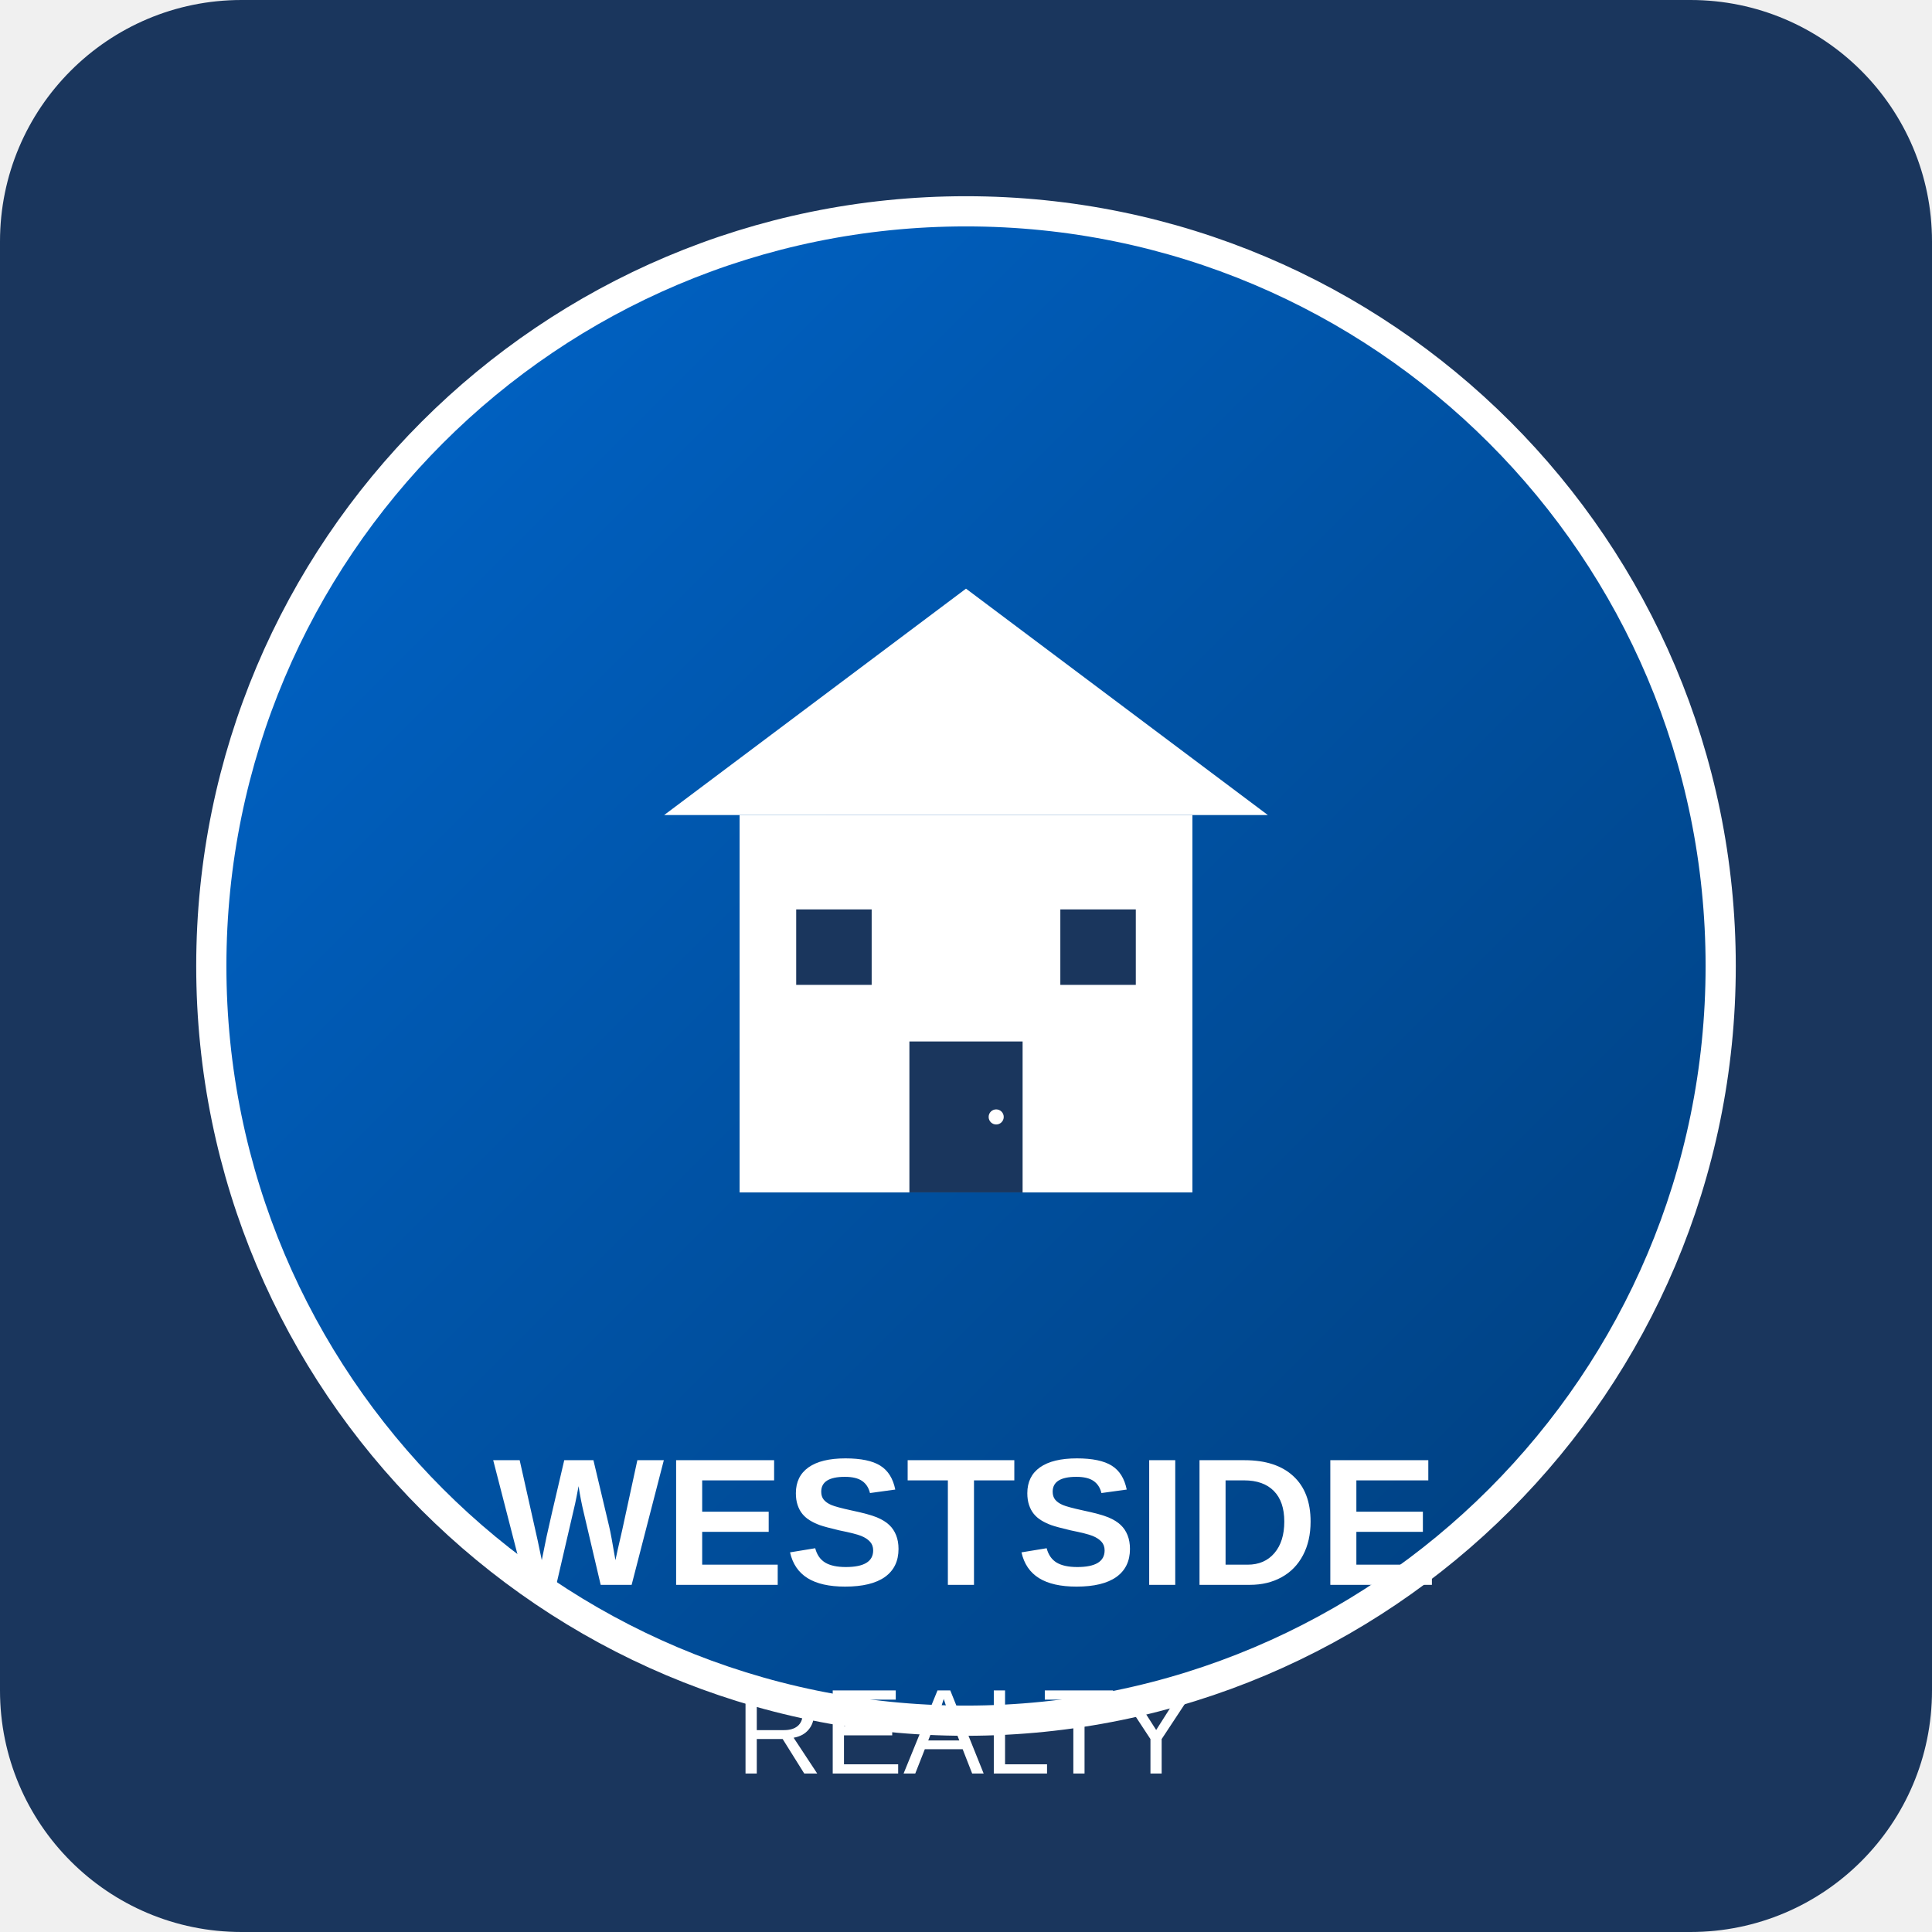
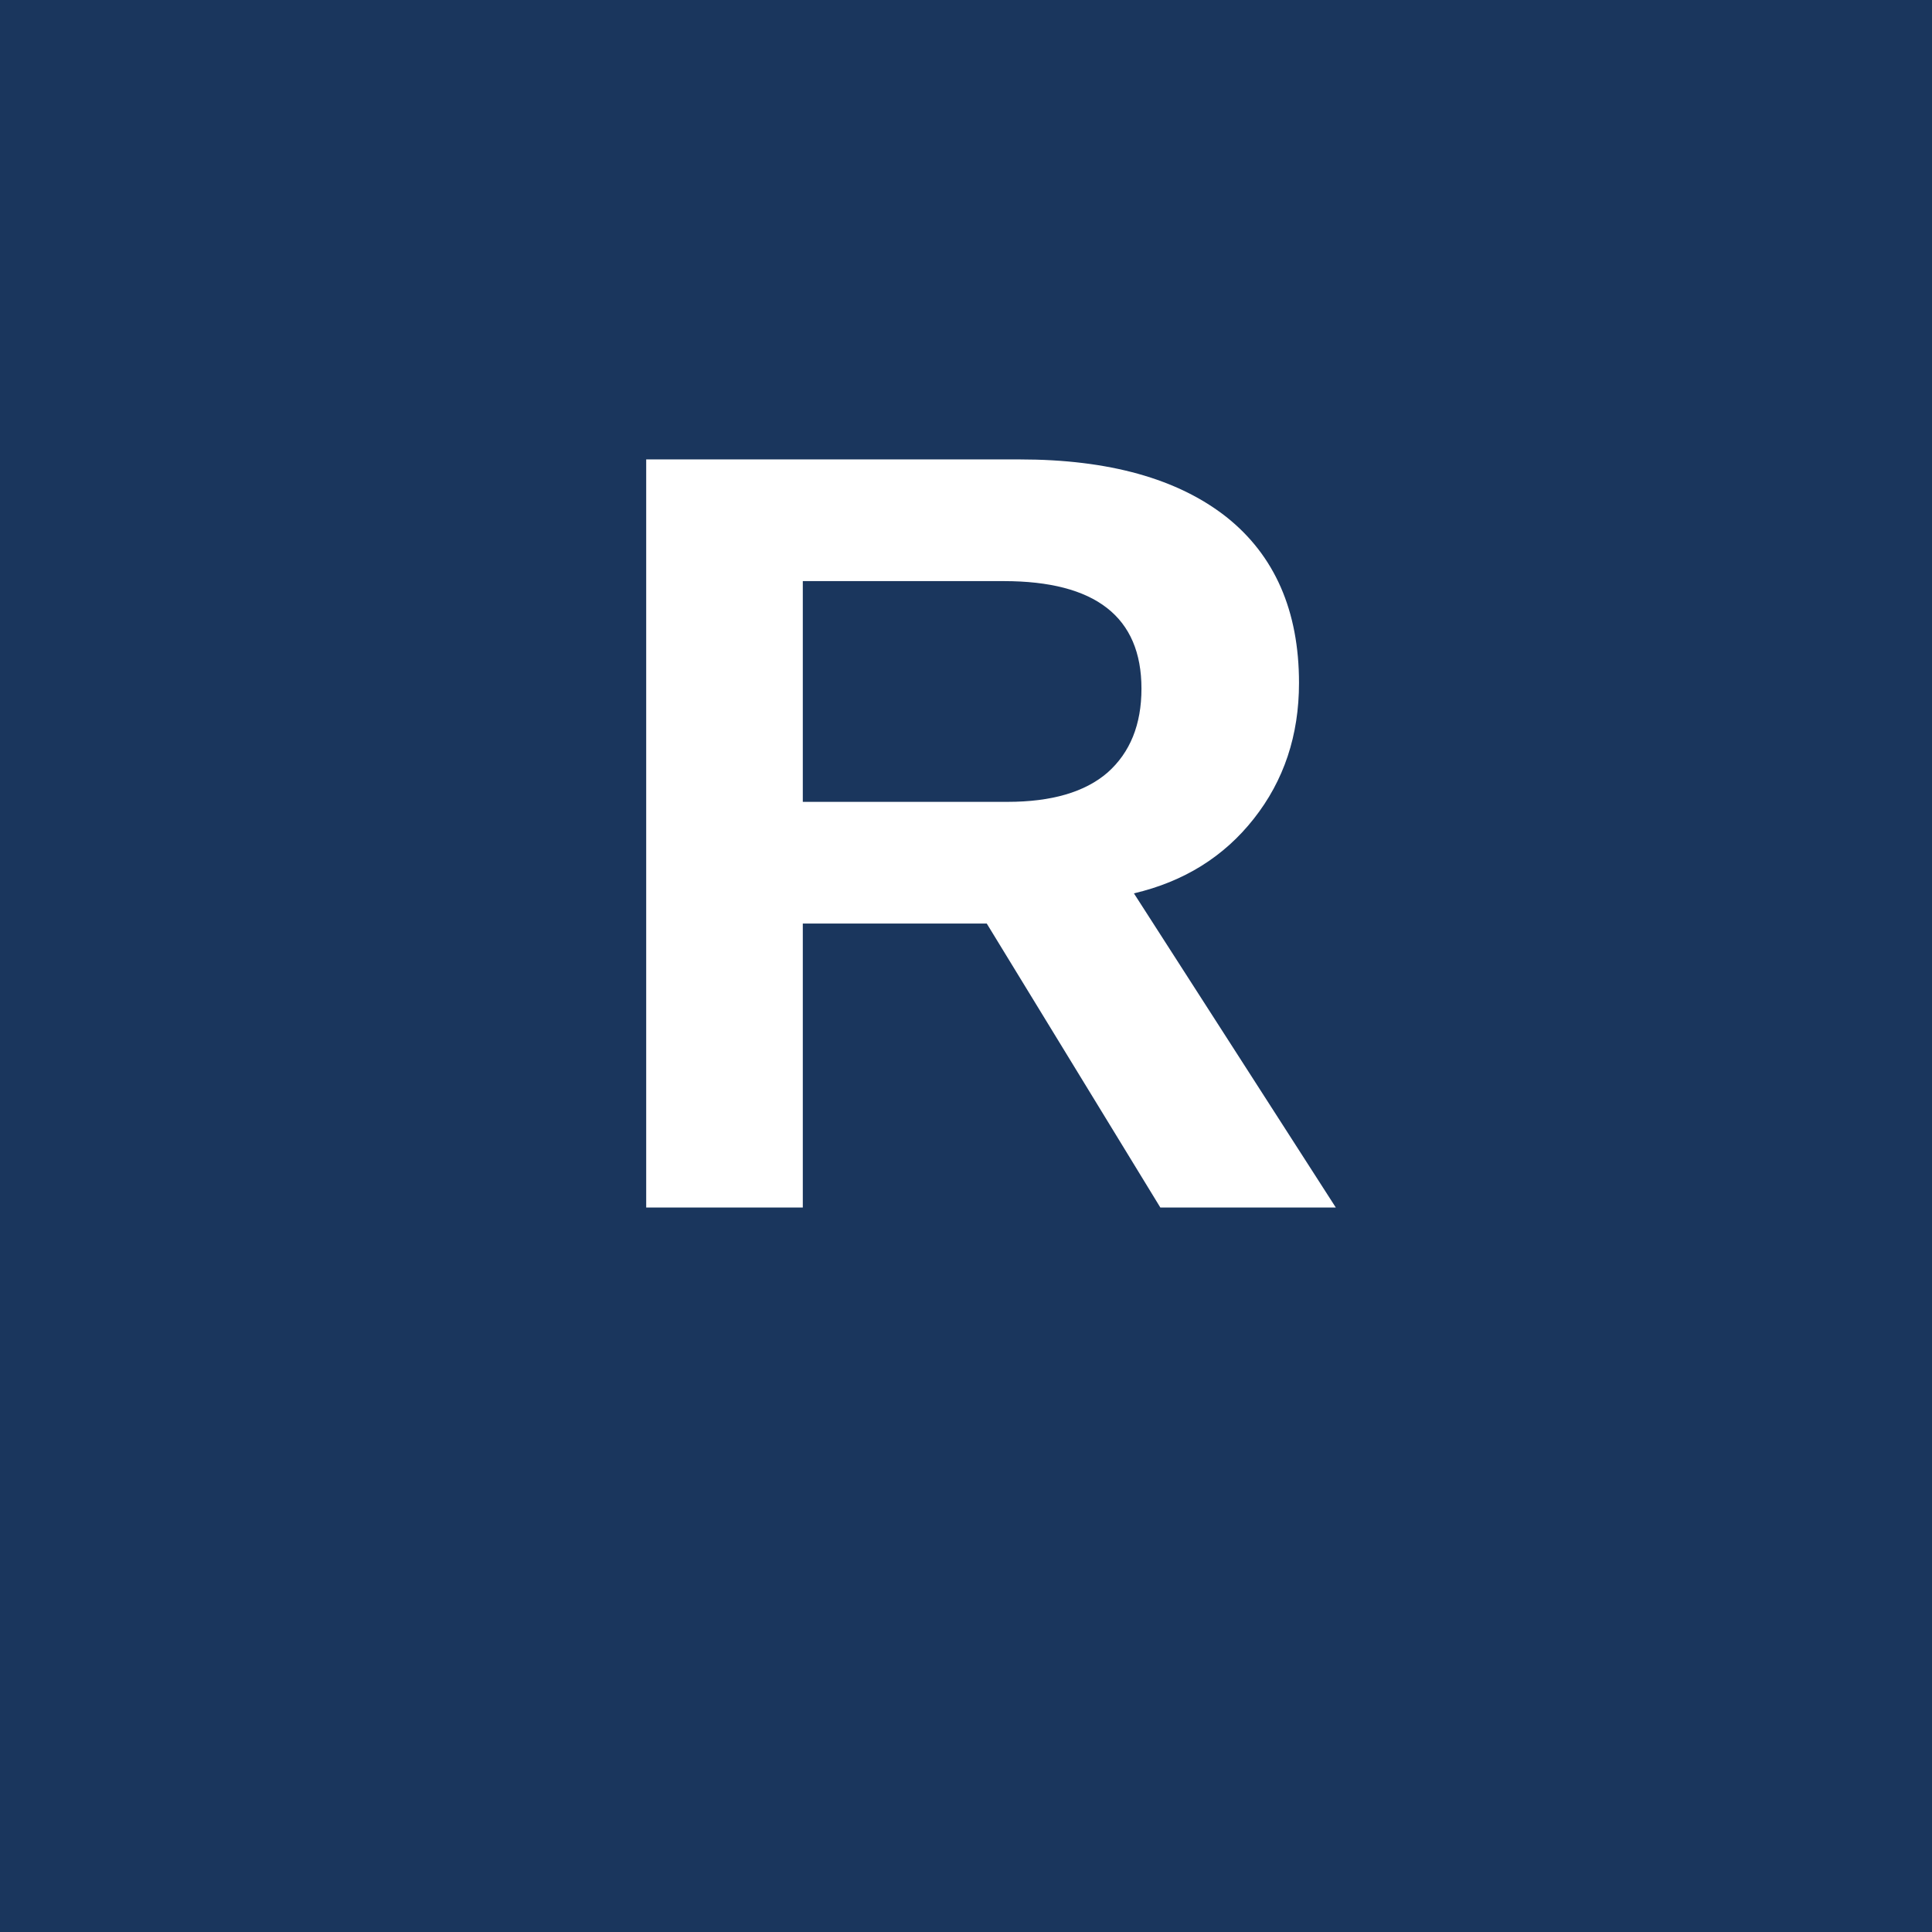
- <svg xmlns="http://www.w3.org/2000/svg" width="512" height="512" viewBox="0 0 512 512">
-   <rect width="512" height="512" fill="#1a365d" rx="64" />
-   <defs>
-     <linearGradient id="gradient" x1="0%" y1="0%" x2="100%" y2="100%">
-       <stop offset="0%" style="stop-color:#0066cc;stop-opacity:1" />
-       <stop offset="100%" style="stop-color:#003d7a;stop-opacity:1" />
-     </linearGradient>
-   </defs>
-   <circle cx="256" cy="256" r="200" fill="url(#gradient)" stroke="#ffffff" stroke-width="8" />
-   <g transform="translate(256, 256)">
-     <path d="M-80,-40 L0,-100 L80,-40 Z" fill="#ffffff" />
-     <rect x="-60" y="-40" width="120" height="100" fill="#ffffff" />
-     <rect x="-15" y="20" width="30" height="40" fill="#1a365d" />
-     <rect x="-45" y="-15" width="20" height="20" fill="#1a365d" />
-     <rect x="25" y="-15" width="20" height="20" fill="#1a365d" />
-     <circle cx="8" cy="40" r="2" fill="#ffffff" />
-   </g>
-   <text x="256" y="420" font-family="Arial, sans-serif" font-size="48" font-weight="bold" text-anchor="middle" fill="#ffffff">WESTSIDE</text>
-   <text x="256" y="470" font-family="Arial, sans-serif" font-size="32" text-anchor="middle" fill="#ffffff">REALTY</text>
+ <svg xmlns="http://www.w3.org/2000/svg" width="32" height="32" viewBox="0 0 32 32">
+   <rect width="32" height="32" fill="#1a365d" />
+   <text x="16" y="20" font-family="Arial, sans-serif" font-size="18" font-weight="bold" text-anchor="middle" fill="white">R</text>
</svg>
